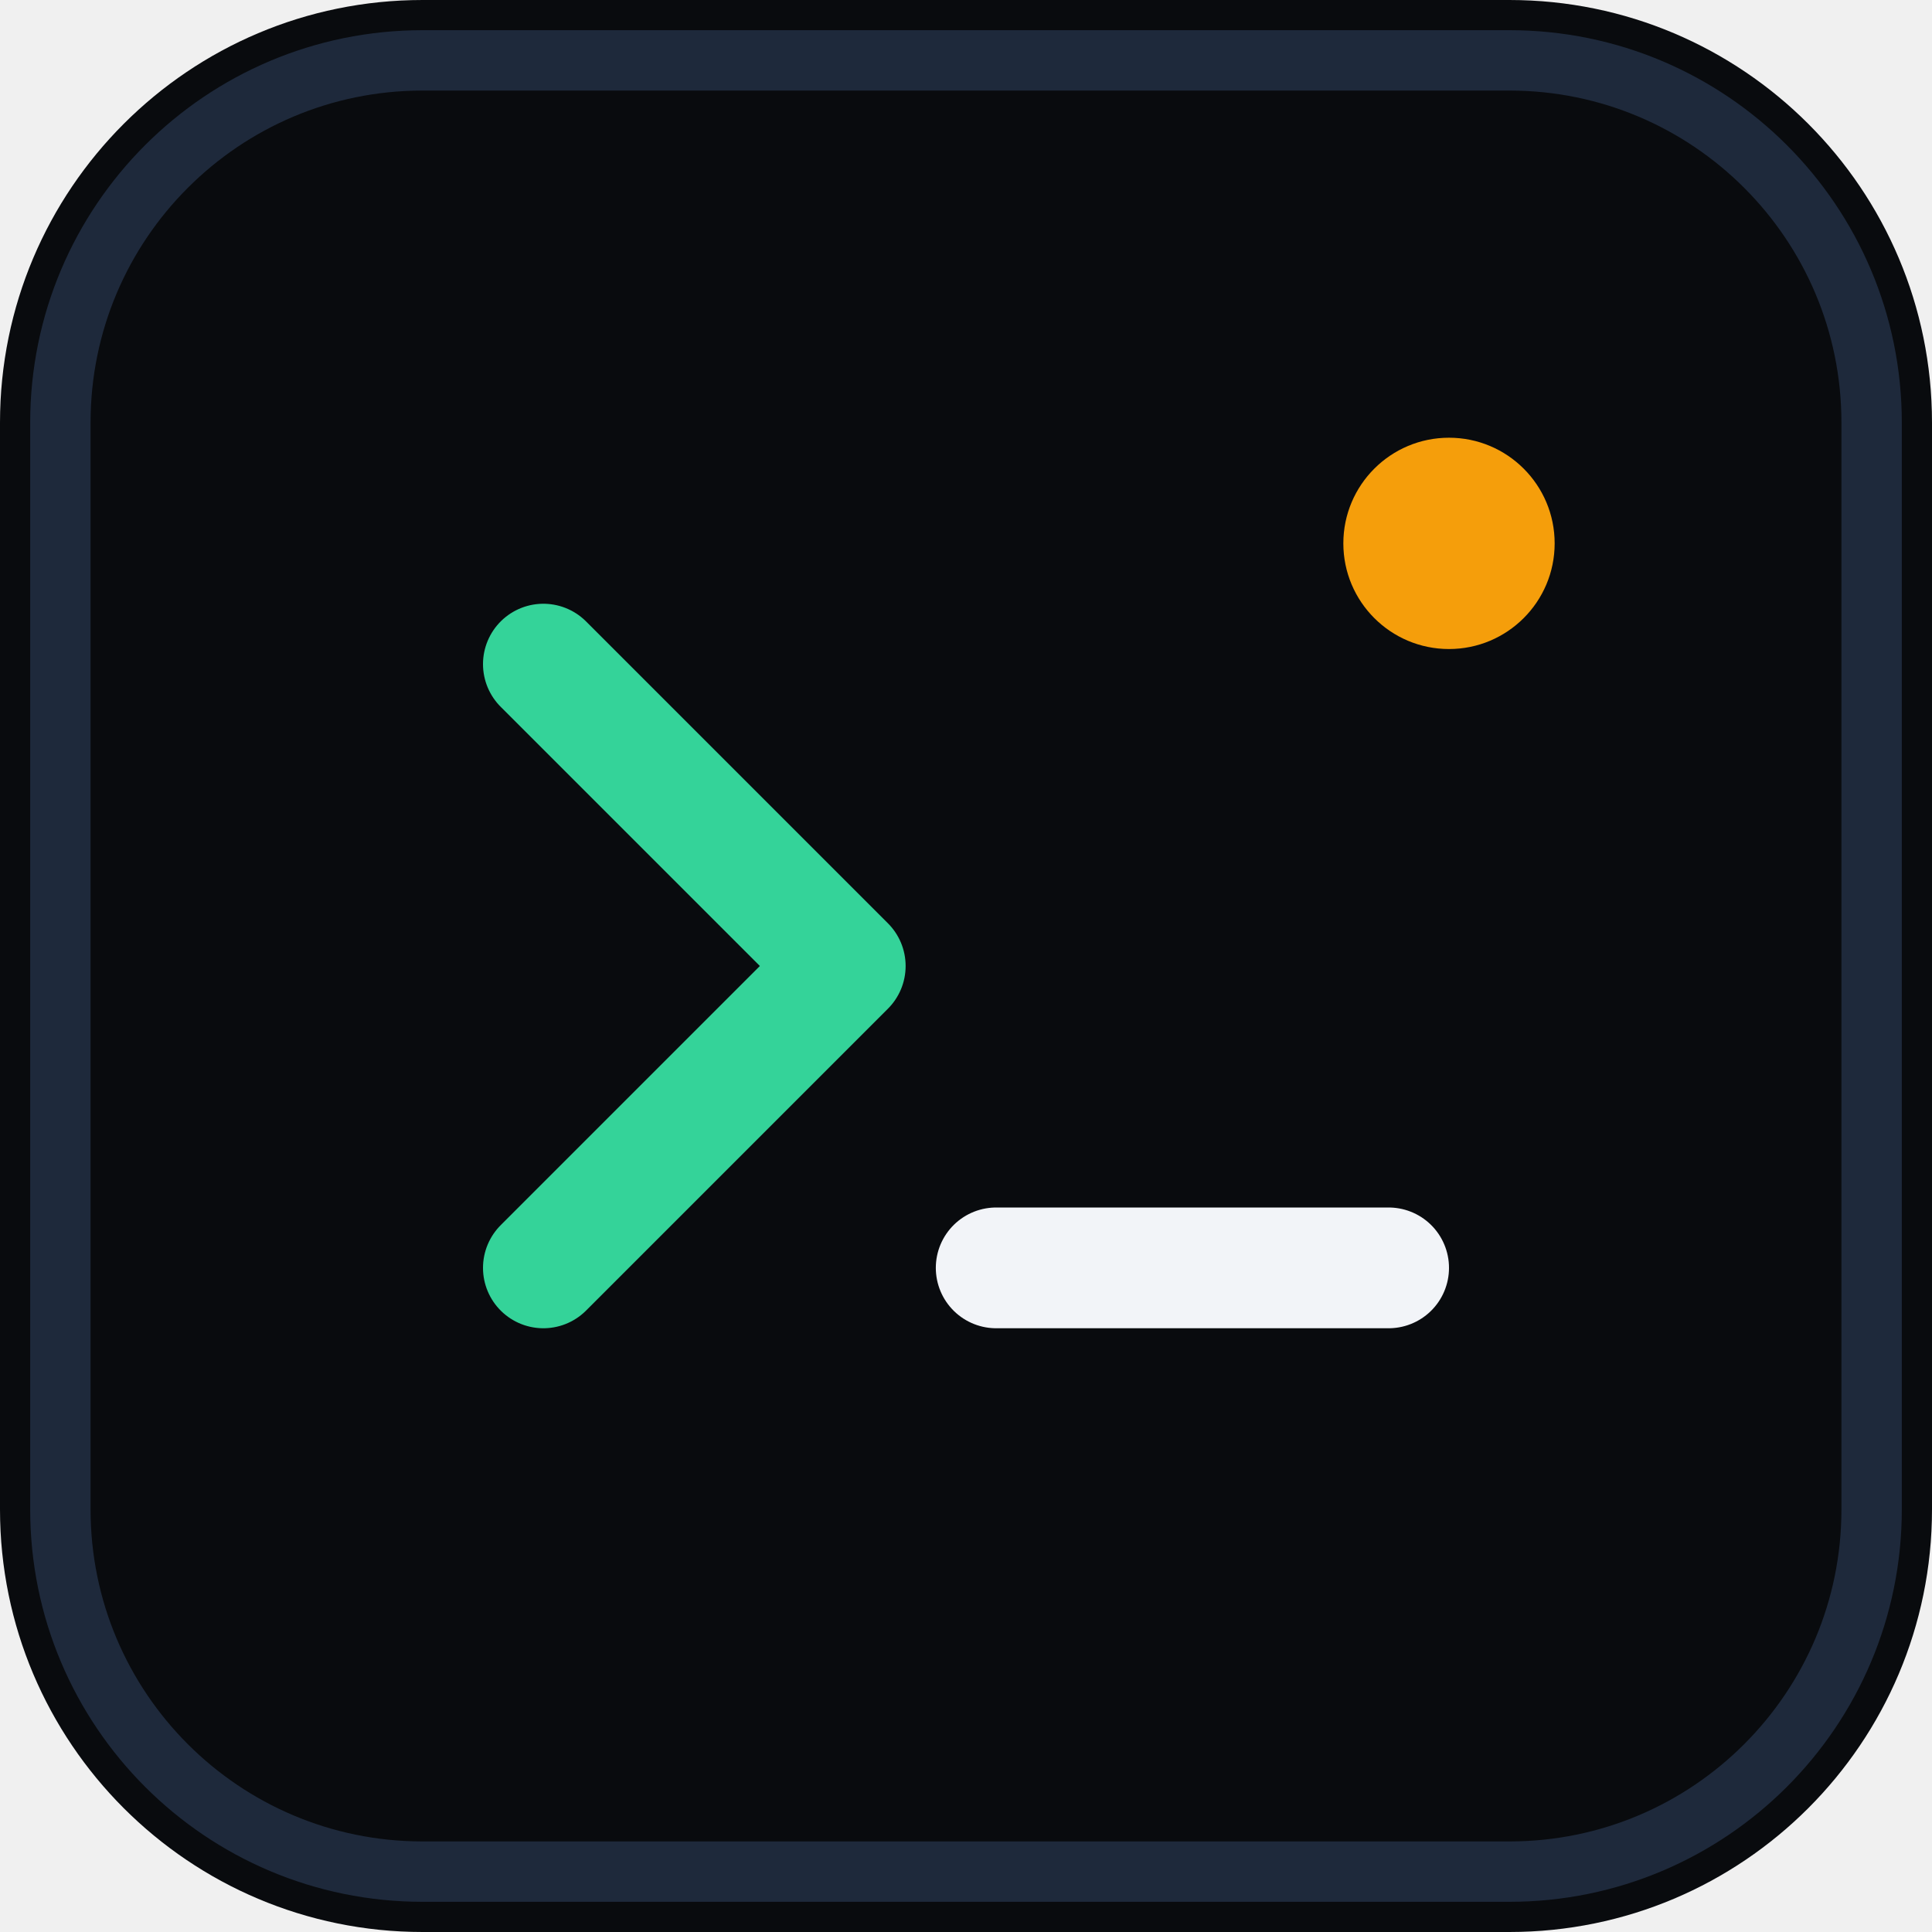
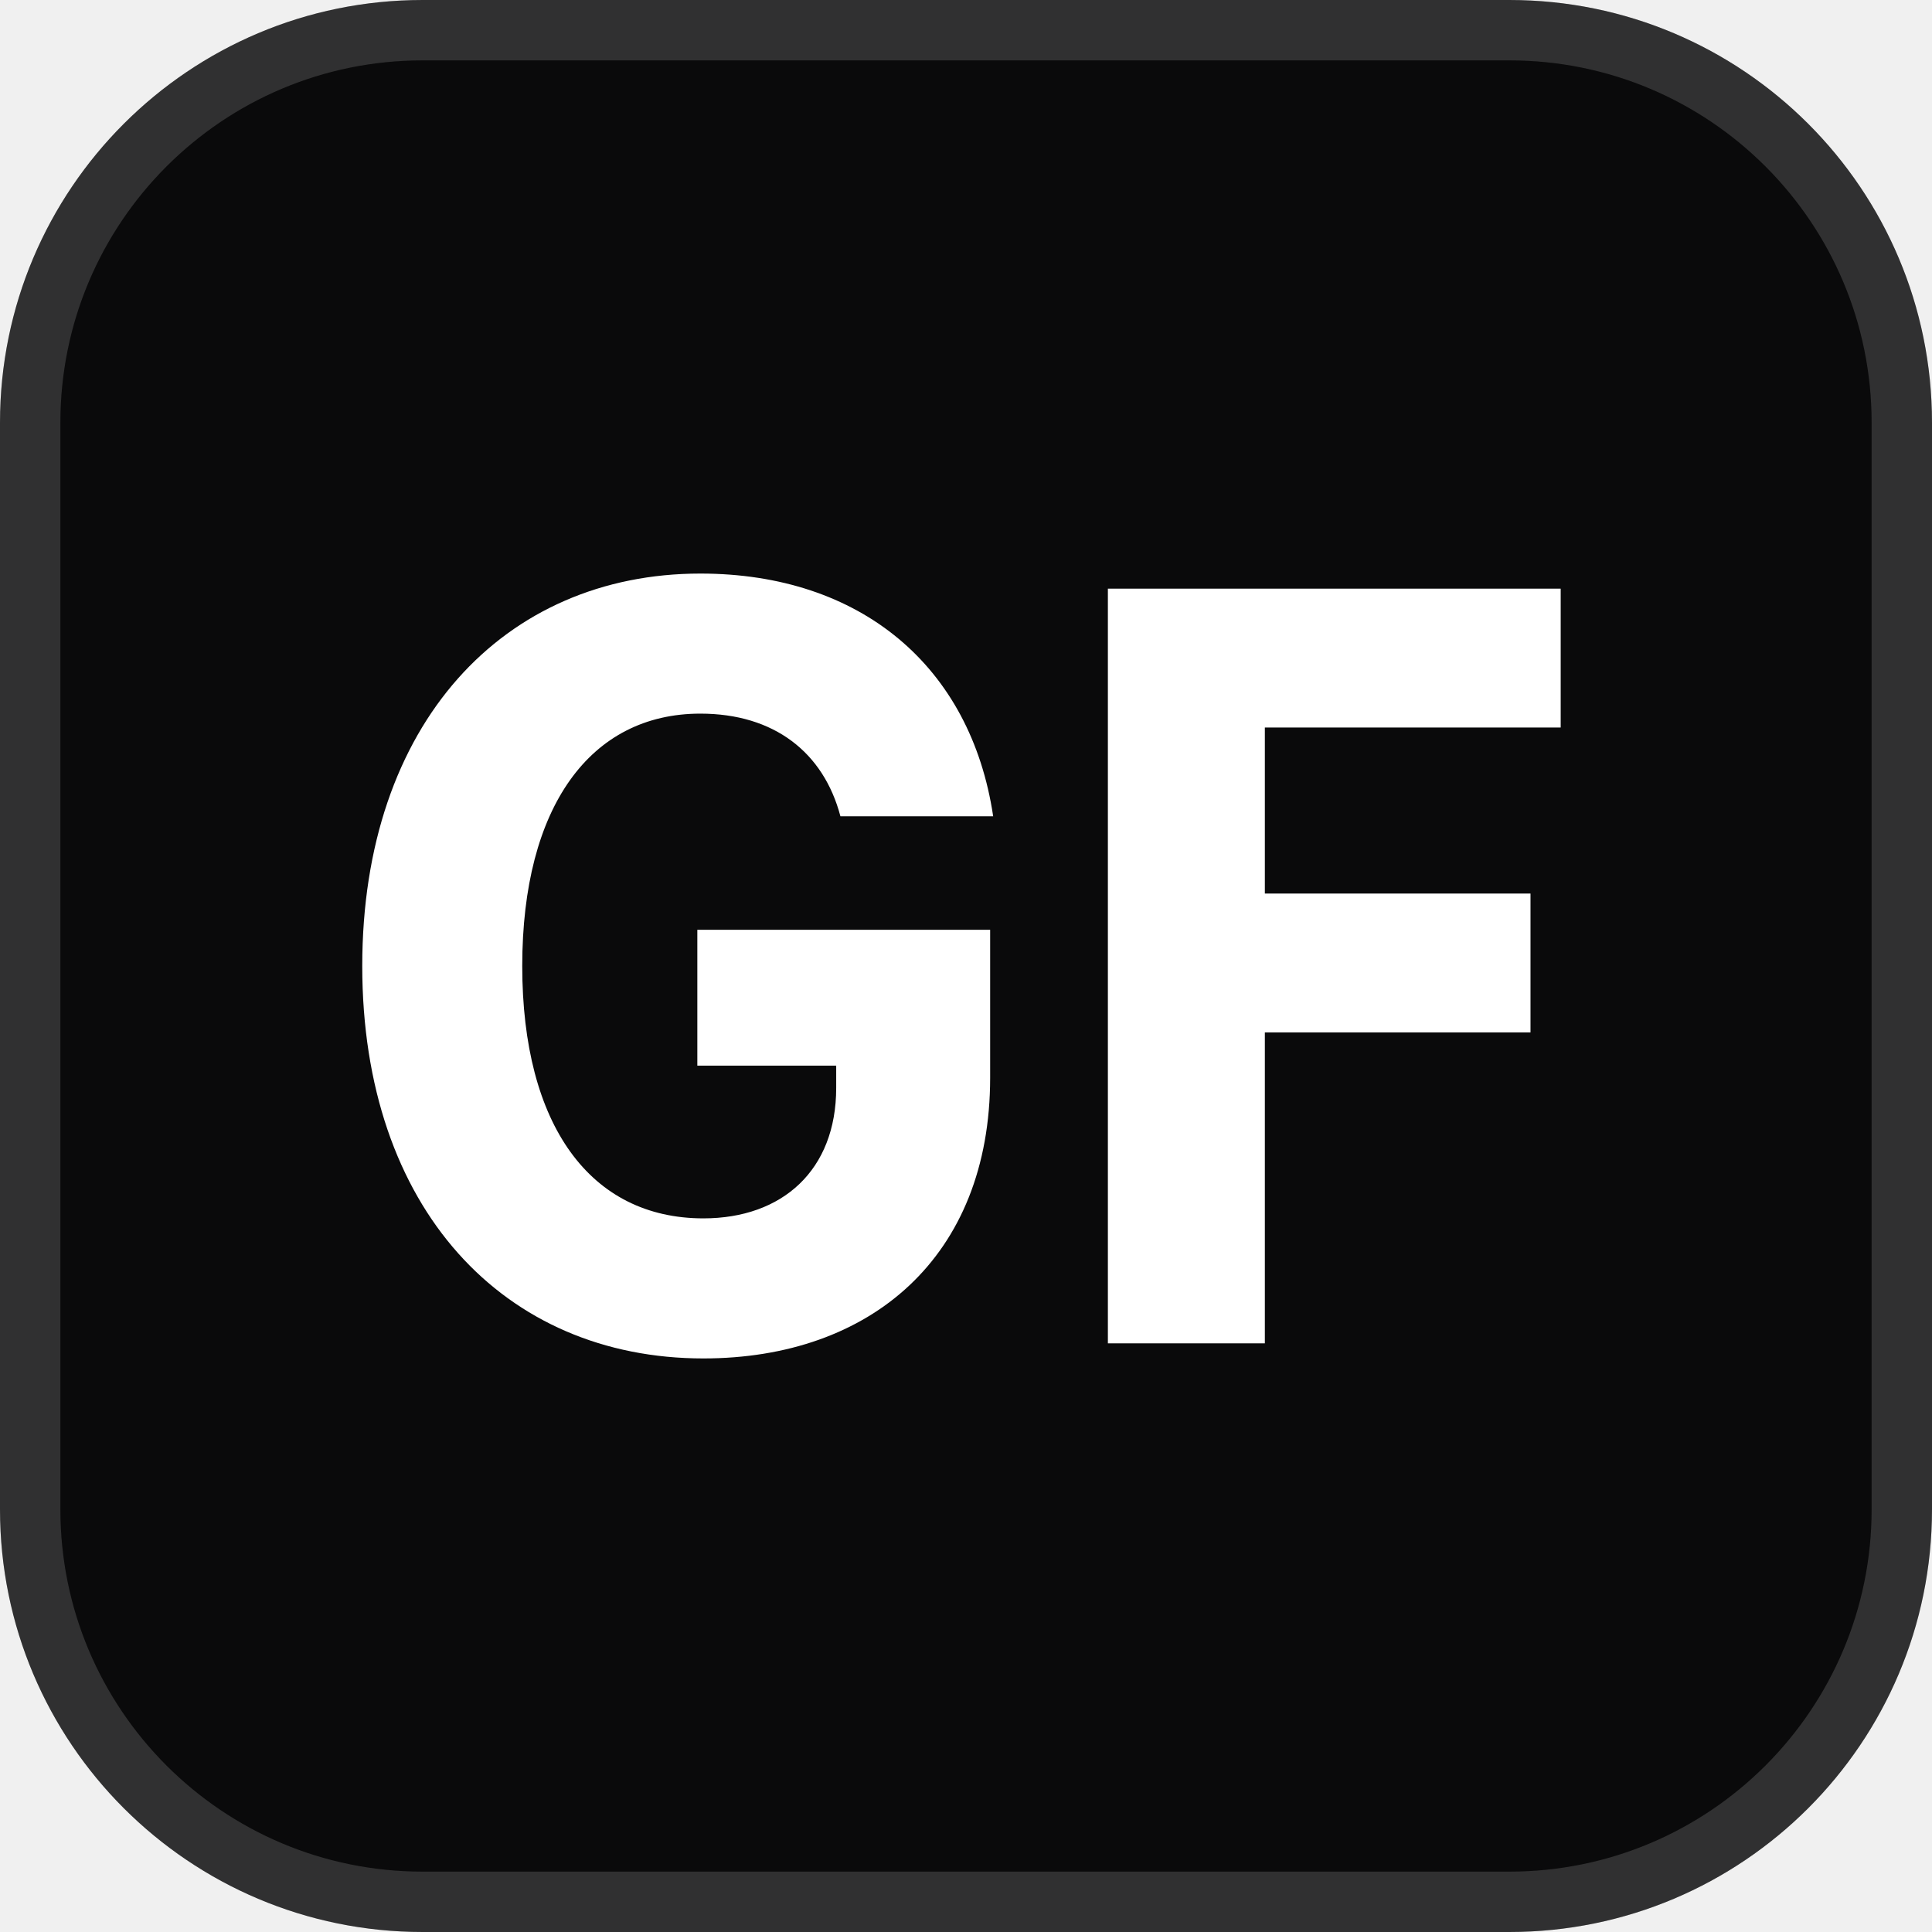
- <svg xmlns="http://www.w3.org/2000/svg" viewBox="0 0 64 64" width="64" height="64" role="img" aria-label="Icono de portafolio">
-   <rect width="64" height="64" rx="14" fill="#090B0E" />
-   <rect x="2" y="2" width="60" height="60" rx="12" fill="none" stroke="#1E293B" stroke-width="2" />
-   <path d="M18 22L28 32L18 42" fill="none" stroke="#34D399" stroke-width="4" stroke-linecap="round" stroke-linejoin="round" />
-   <line x1="33" y1="42" x2="46" y2="42" stroke="#F2F4F8" stroke-width="4" stroke-linecap="round" />
-   <circle cx="48" cy="18" r="3.5" fill="#F59E0B" />
+ <svg xmlns="http://www.w3.org/2000/svg" viewBox="0 0 32 32" width="32" height="32" role="img" aria-label="GF">
+   <rect width="32" height="32" rx="7" fill="#0A0A0B" />
+   <rect x="0.5" y="0.5" width="31" height="31" rx="6.5" fill="none" stroke="#FFFFFF" stroke-opacity="0.16" stroke-width="1" />
+   <path fill="#FFFFFF" d="M11.6 9.5C8.35 9.5 6 11.98 6 16C6 20.02 8.35 22.5 11.65 22.5C14.42 22.5 16.4 20.82 16.4 17.85V15.4H11.55V17.65H13.85V18.02C13.85 19.38 12.96 20.18 11.65 20.18C9.78 20.18 8.65 18.64 8.65 16C8.65 13.36 9.78 11.82 11.6 11.82C12.82 11.82 13.64 12.46 13.92 13.52H16.45C16.08 11.04 14.26 9.5 11.6 9.5Z" />
+   <path fill="#FFFFFF" d="M18.35 9.75V22.25H20.95V17.1H25.35V14.8H20.95V12.05H25.85V9.75H18.35Z" />
</svg>
